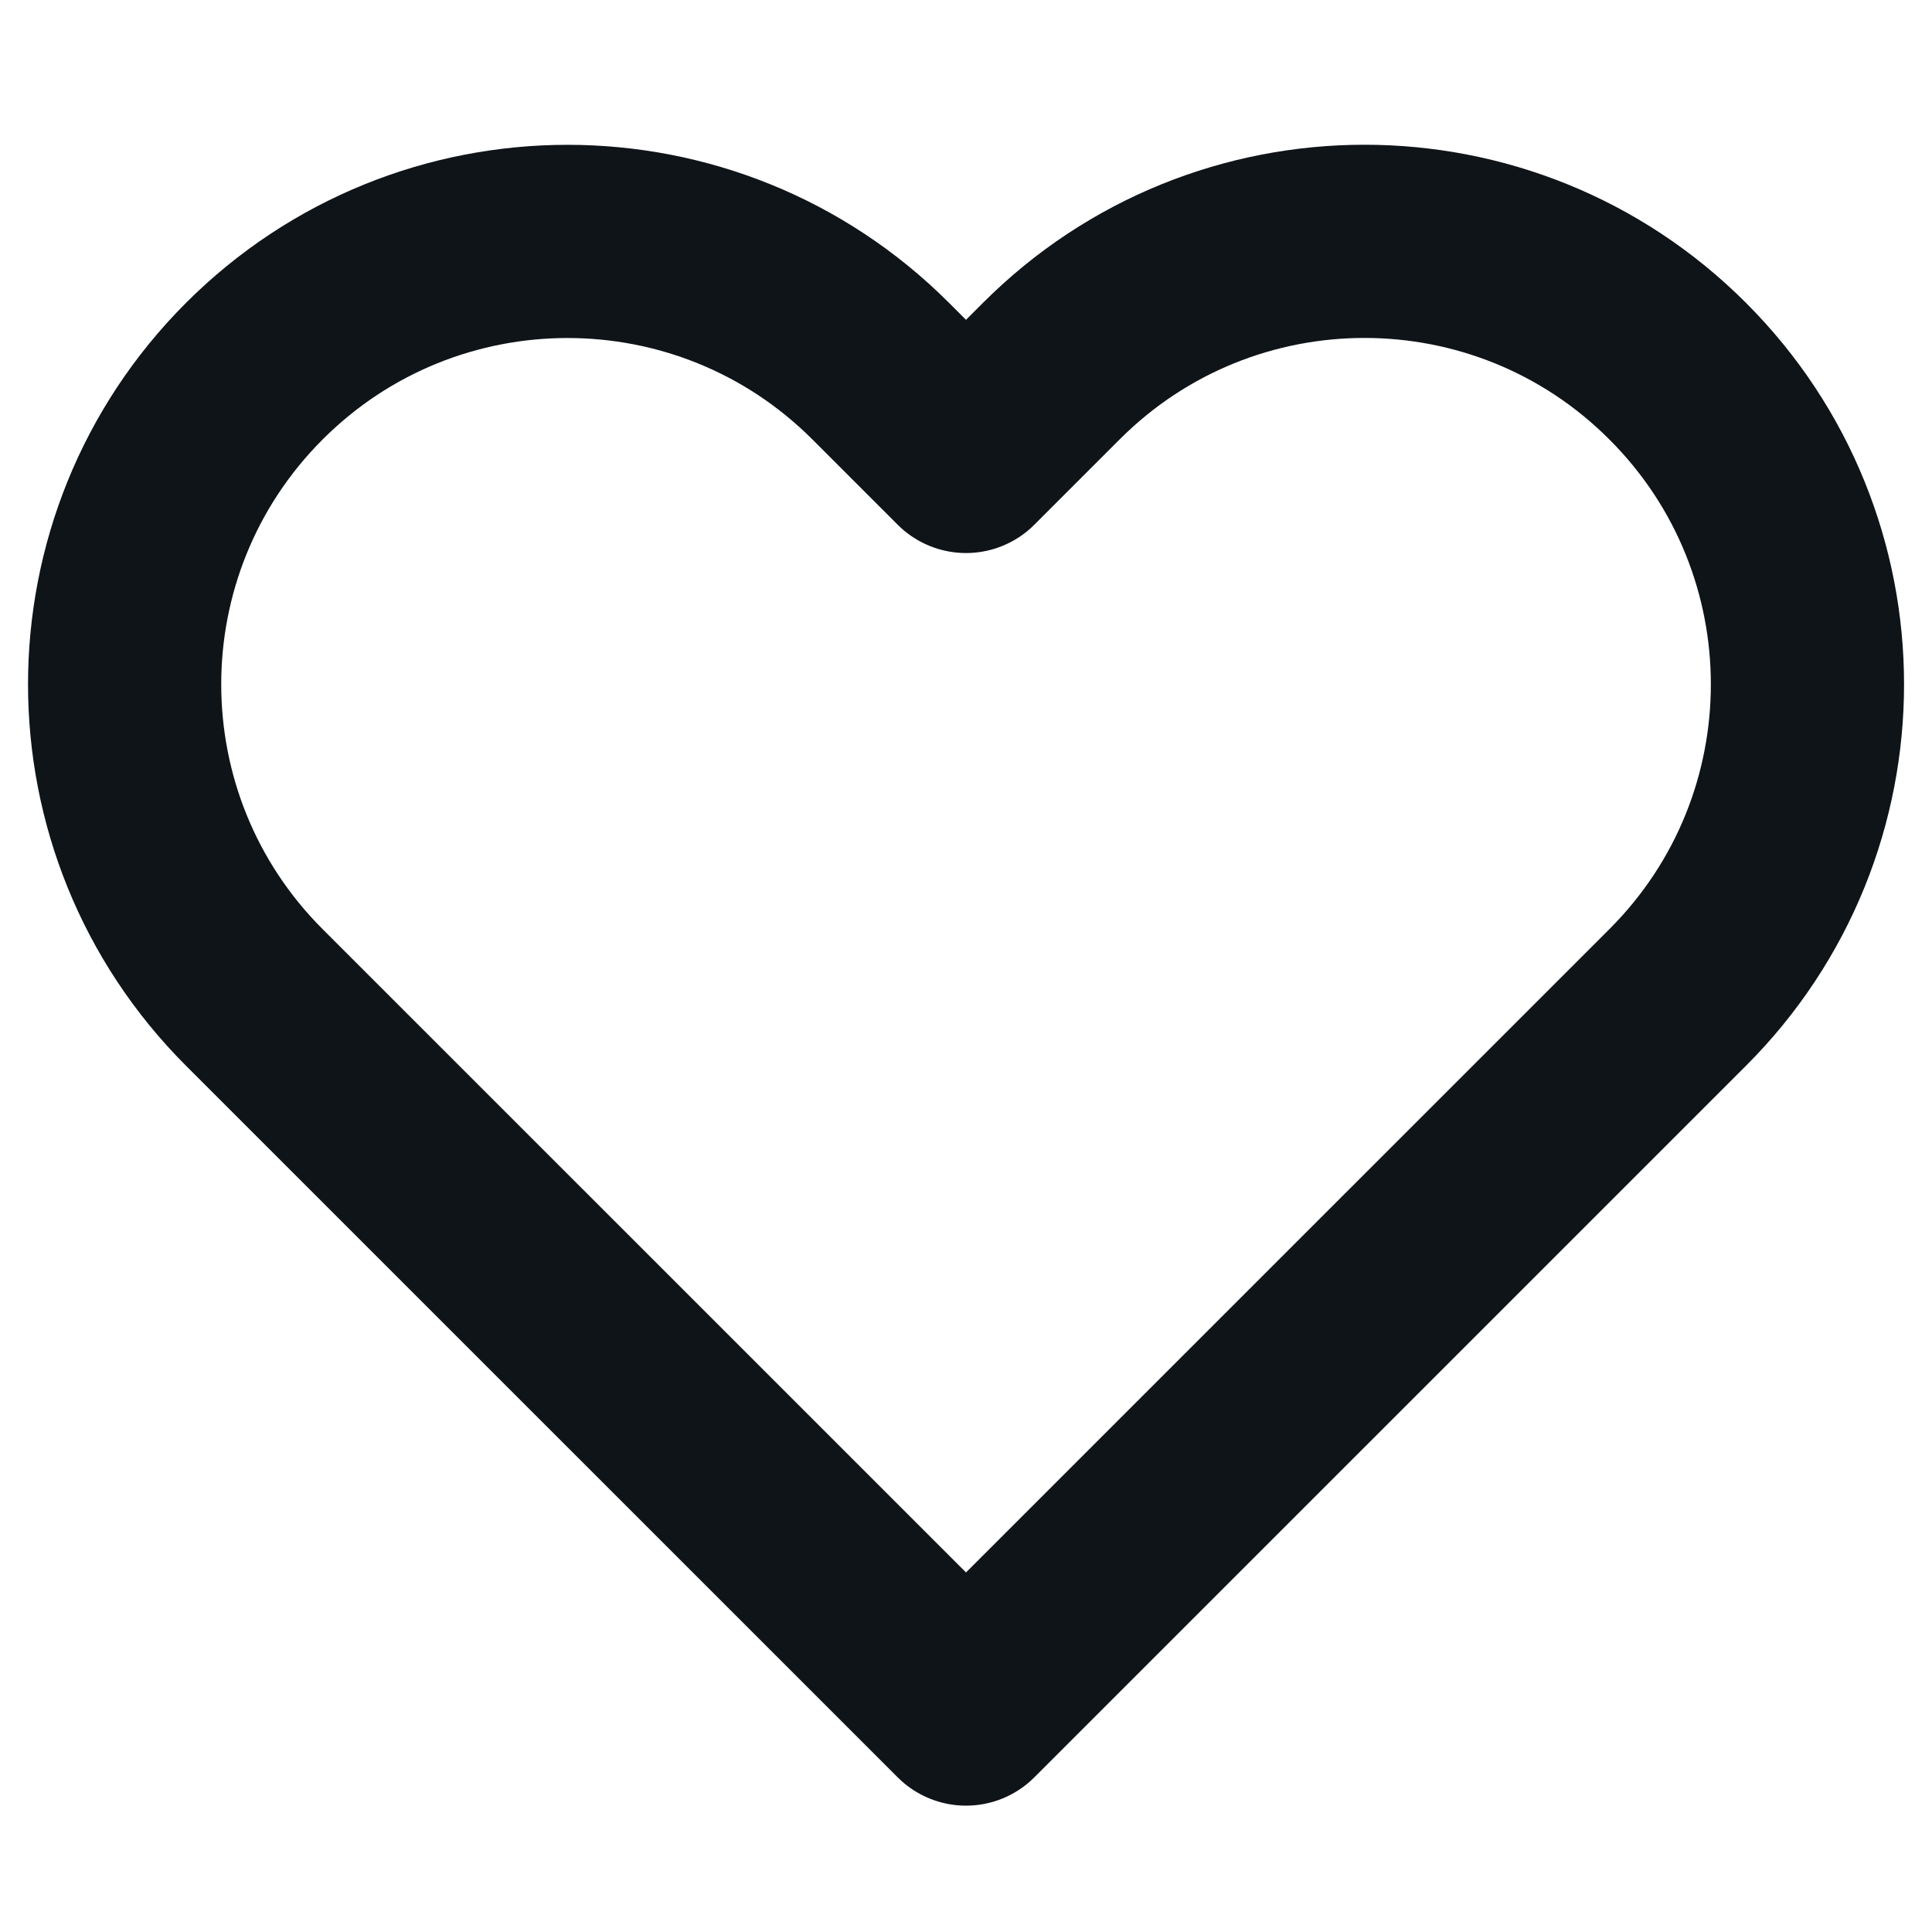
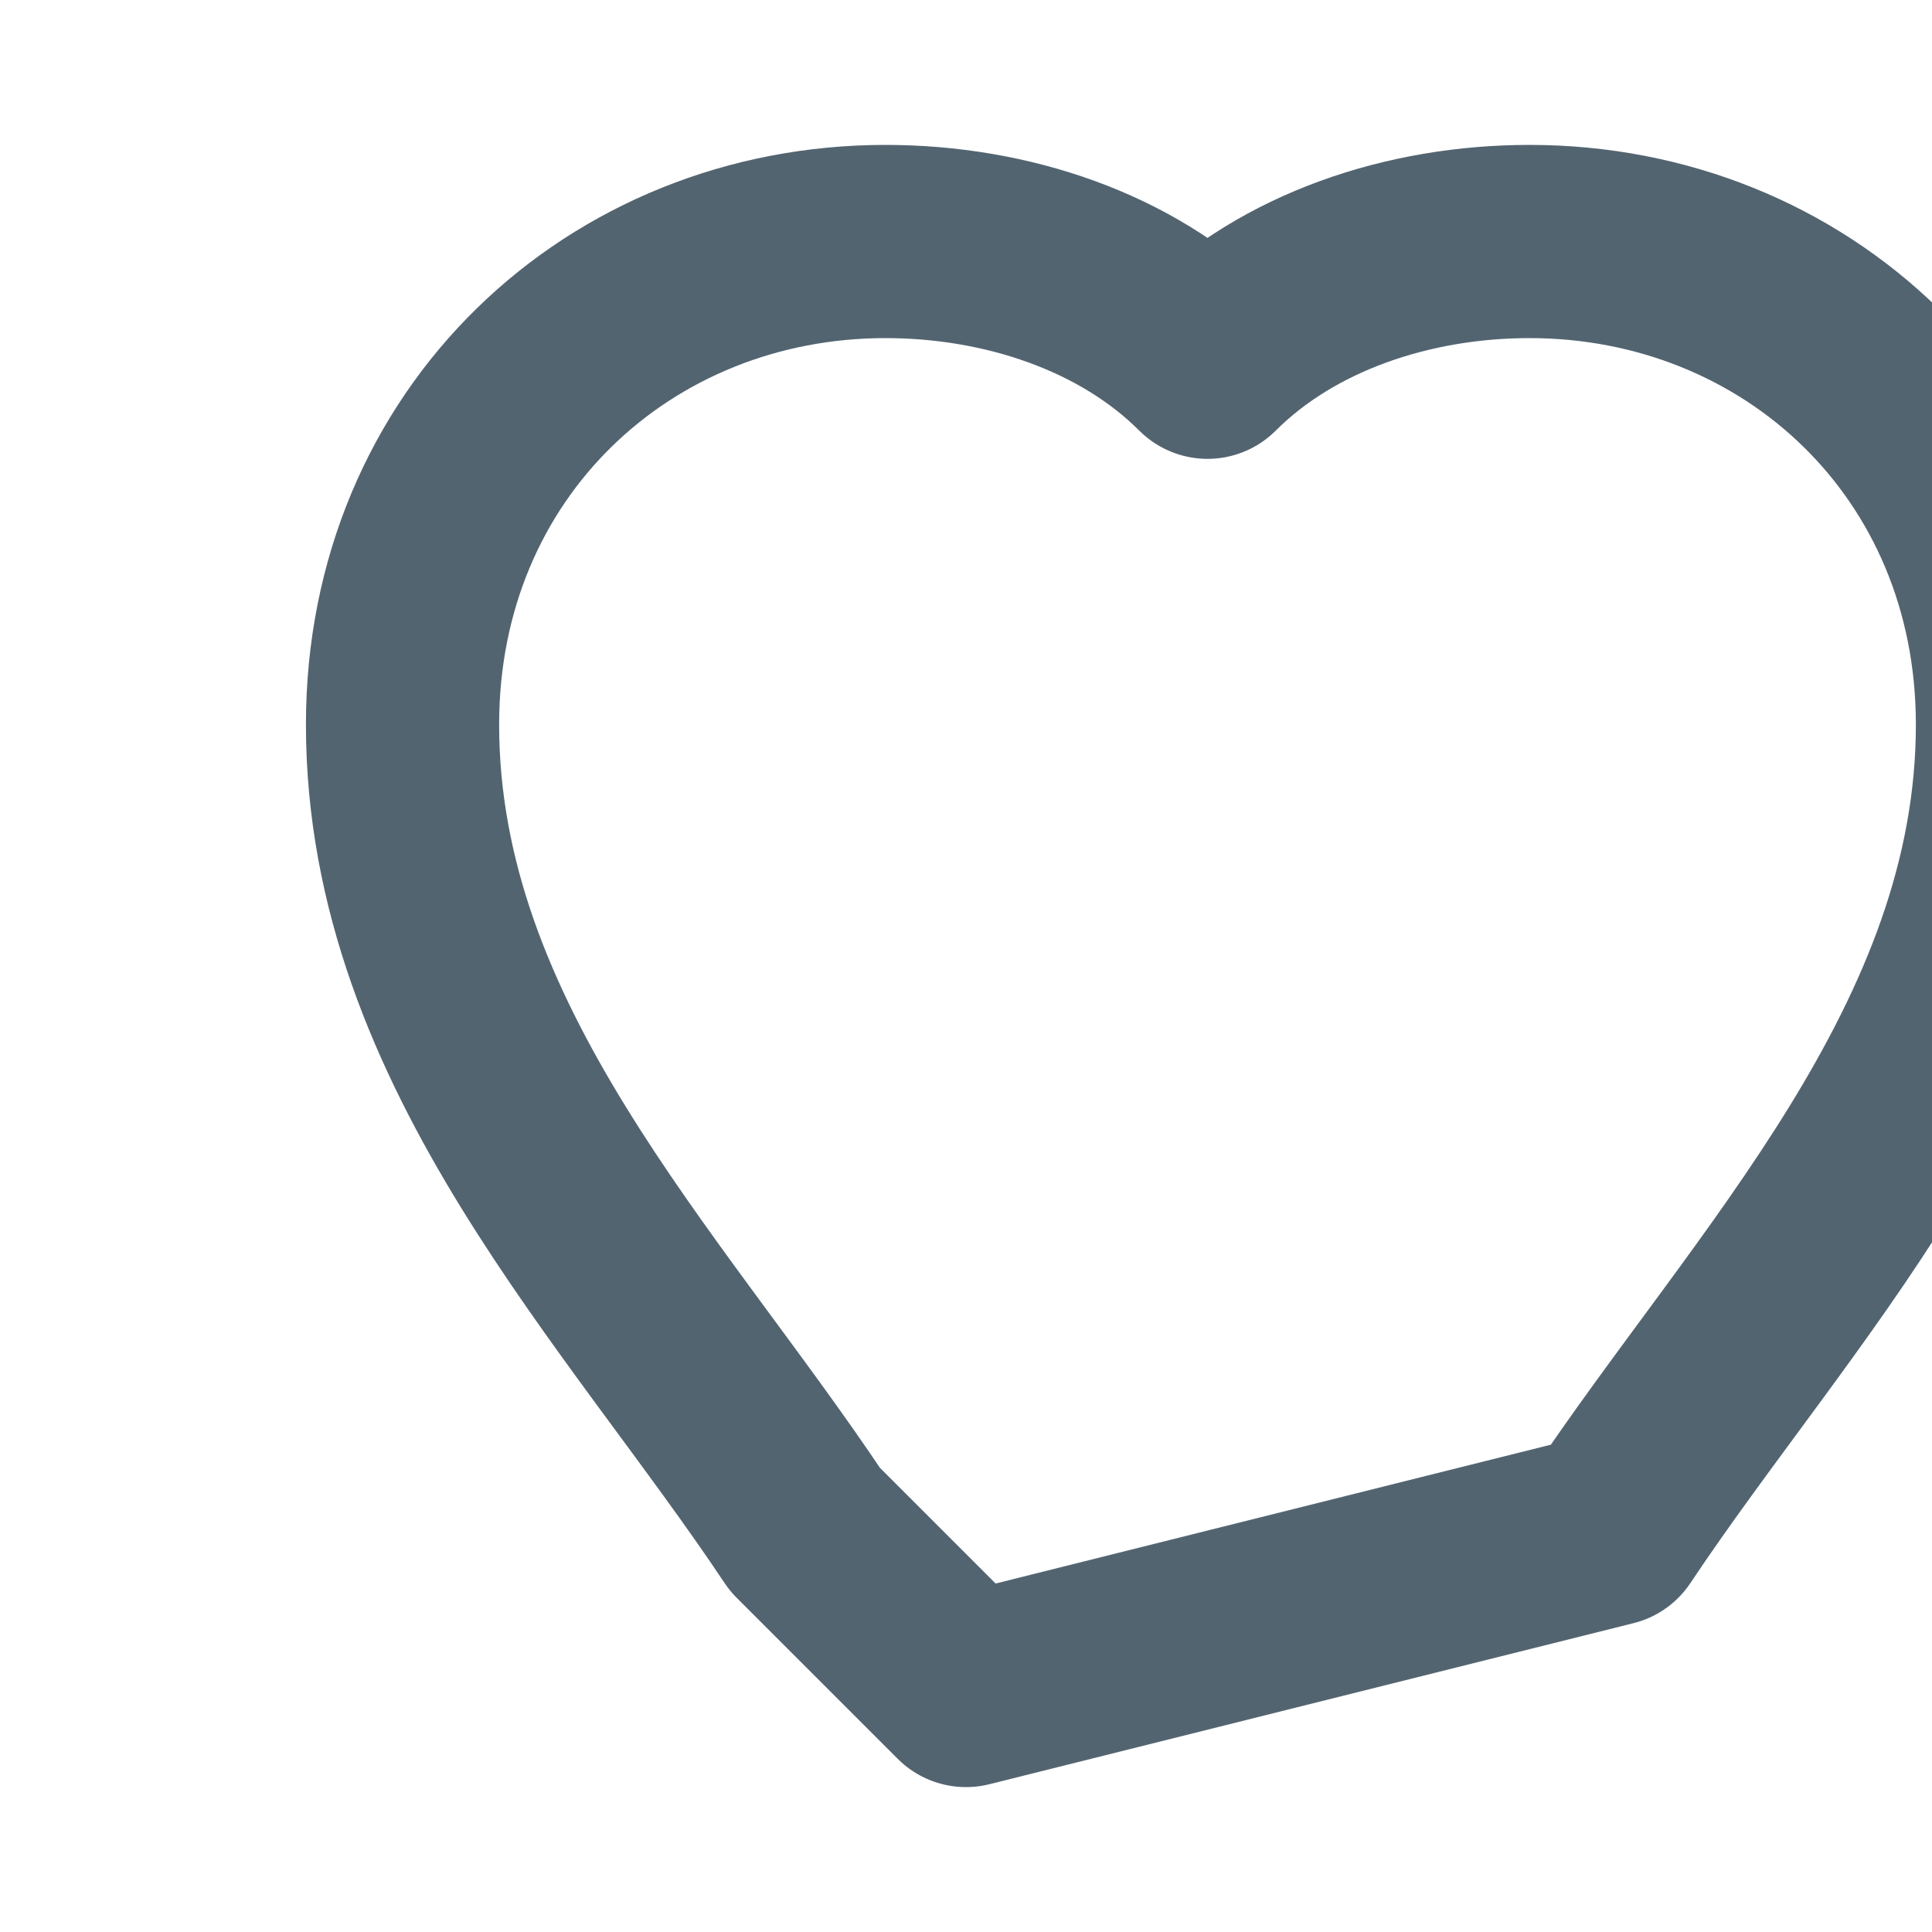
<svg xmlns="http://www.w3.org/2000/svg" width="20" height="20" viewBox="0 0 20 20" fill="none">
-   <path d="M17.367 3.842a4.583 4.583 0 00-6.484 0L10 4.725l-.883-.883a4.583 4.583 0 00-6.484 6.484L10 17.692l7.367-7.366a4.583 4.583 0 000-6.484z" stroke="#0F1419" stroke-width="2" stroke-linecap="round" stroke-linejoin="round" />
+   <path d="M10 17.5l-1.667-1.667C6.667 13.333 4.167 10.833 4.167 7.5 4.167 4.583 6.417 2.5 9.167 2.5c1.25 0 2.5.417 3.333 1.25.833-.833 2.083-1.25 3.333-1.25 2.75 0 5 2.083 5 5 0 3.333-2.5 5.833-4.166 8.333L10 17.5z" stroke="#536471" stroke-width="2" stroke-linecap="round" stroke-linejoin="round" />
</svg>
